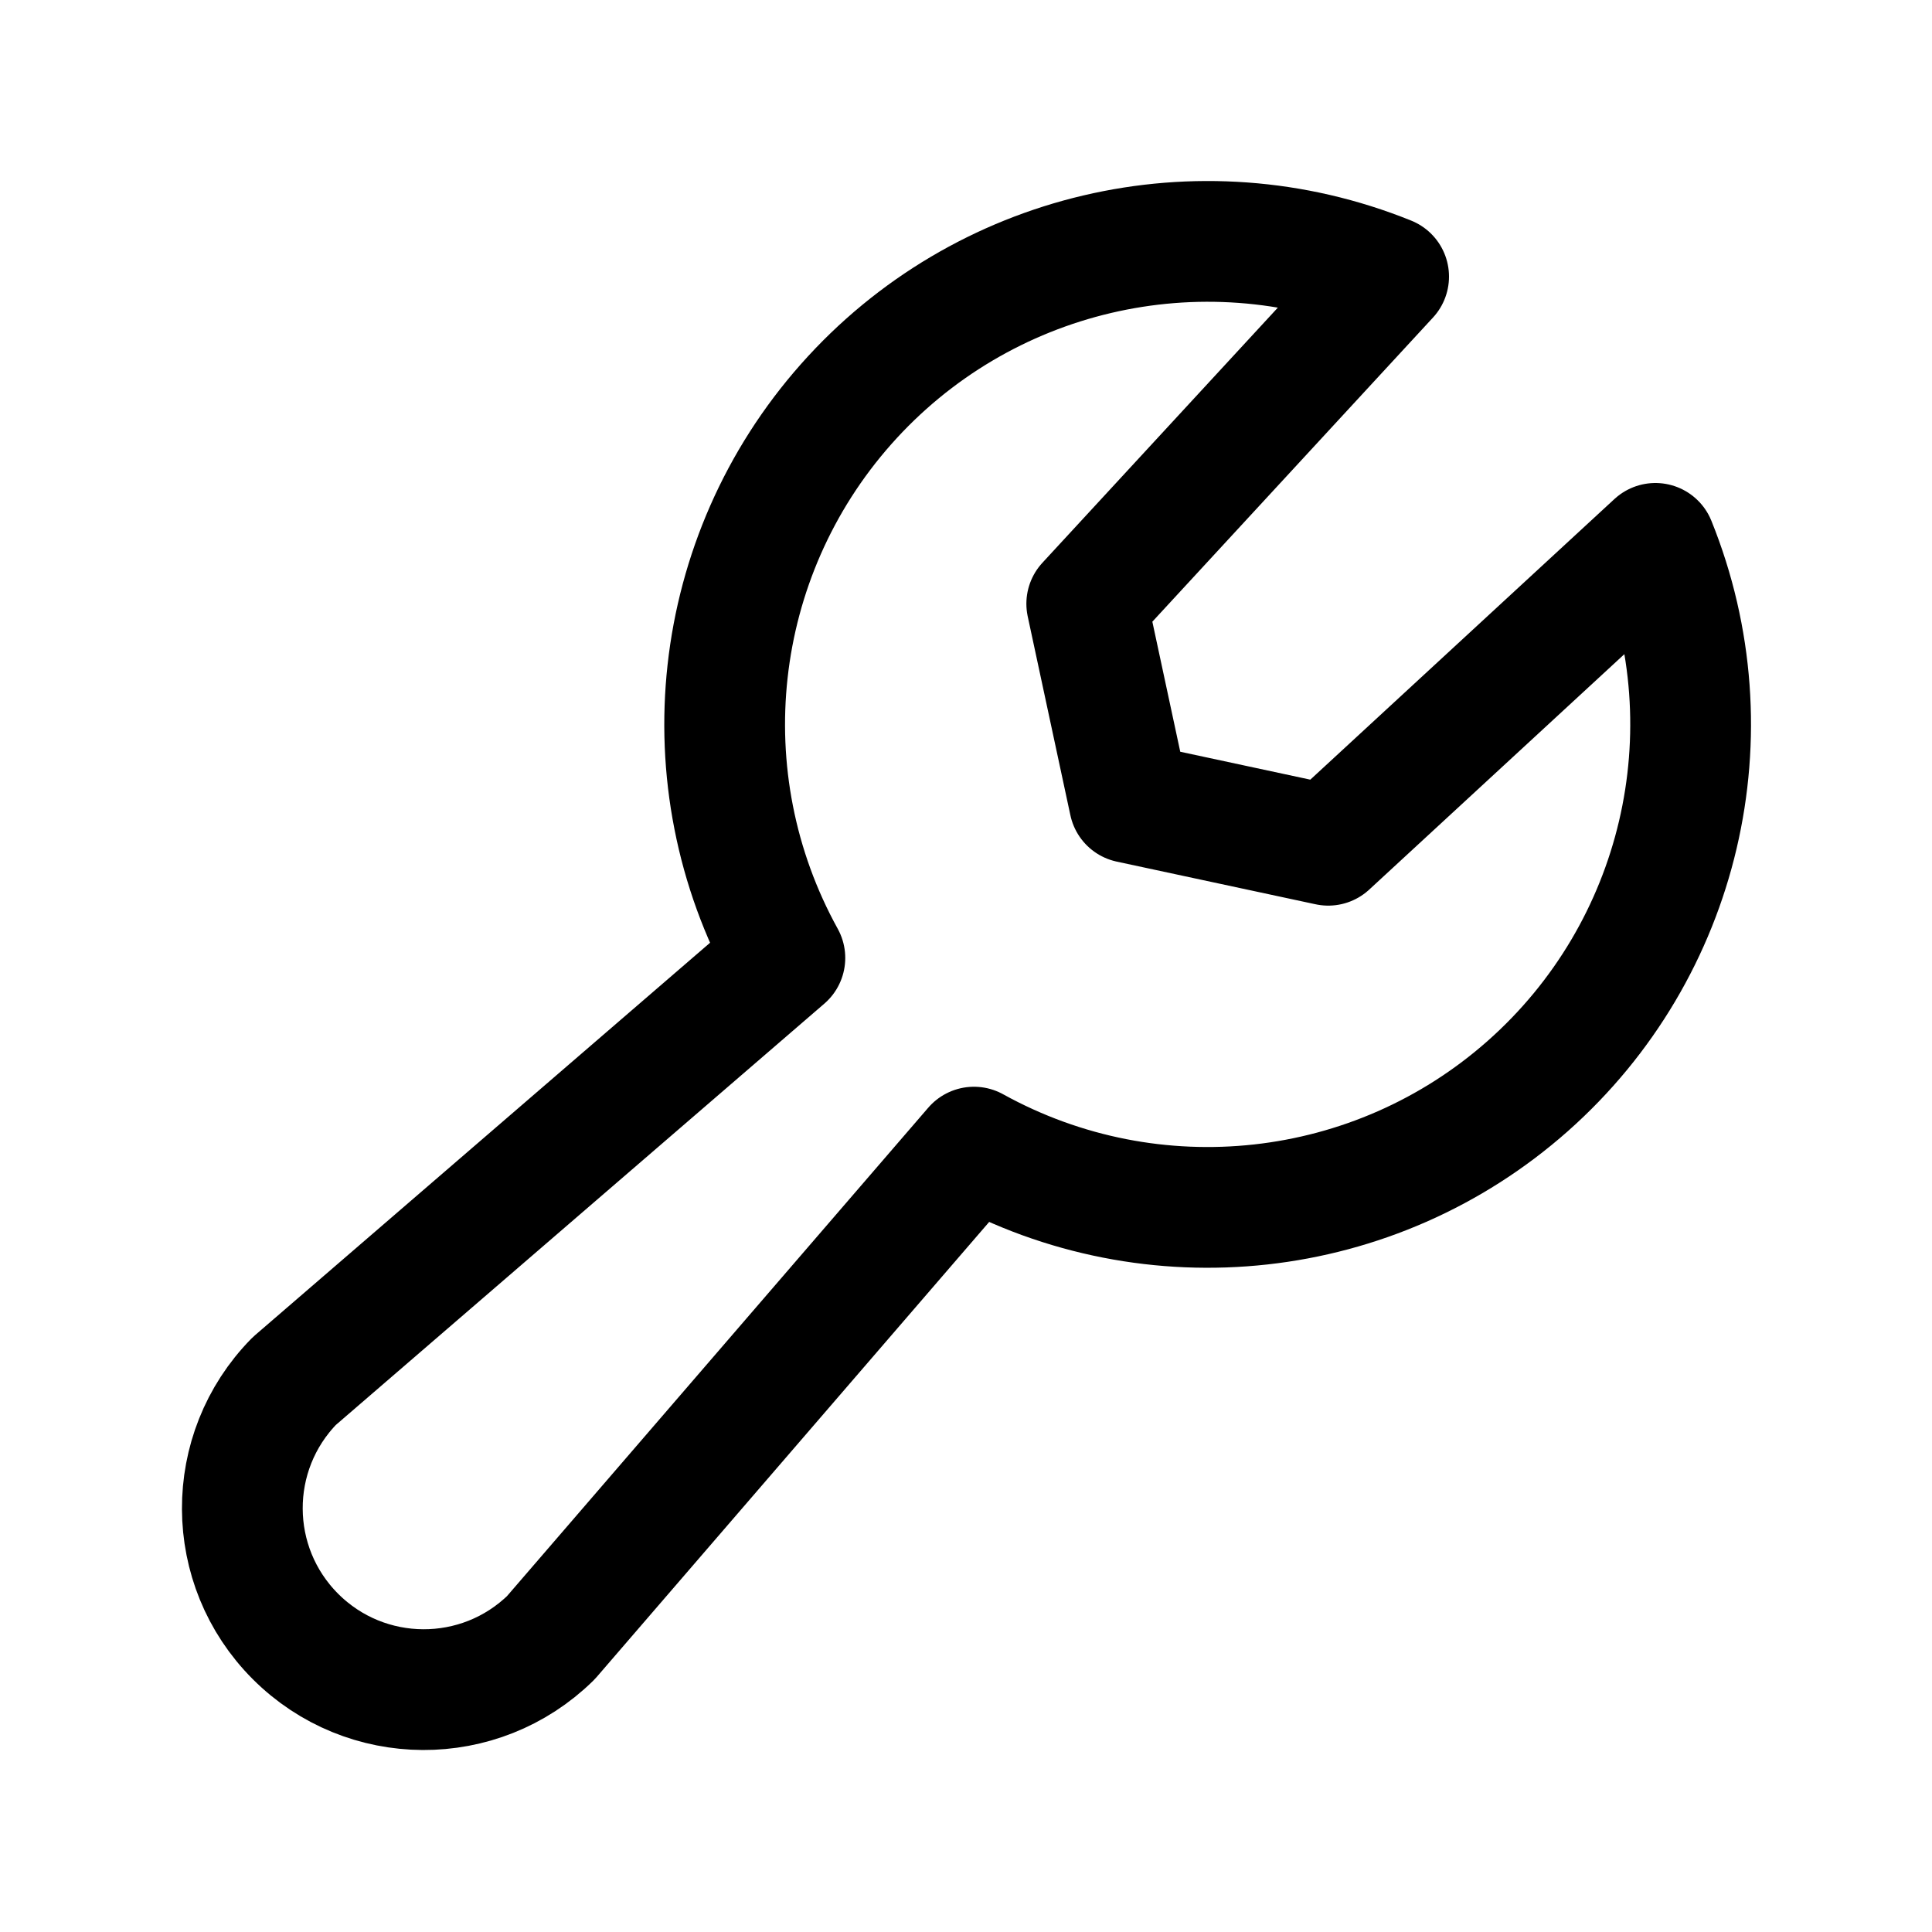
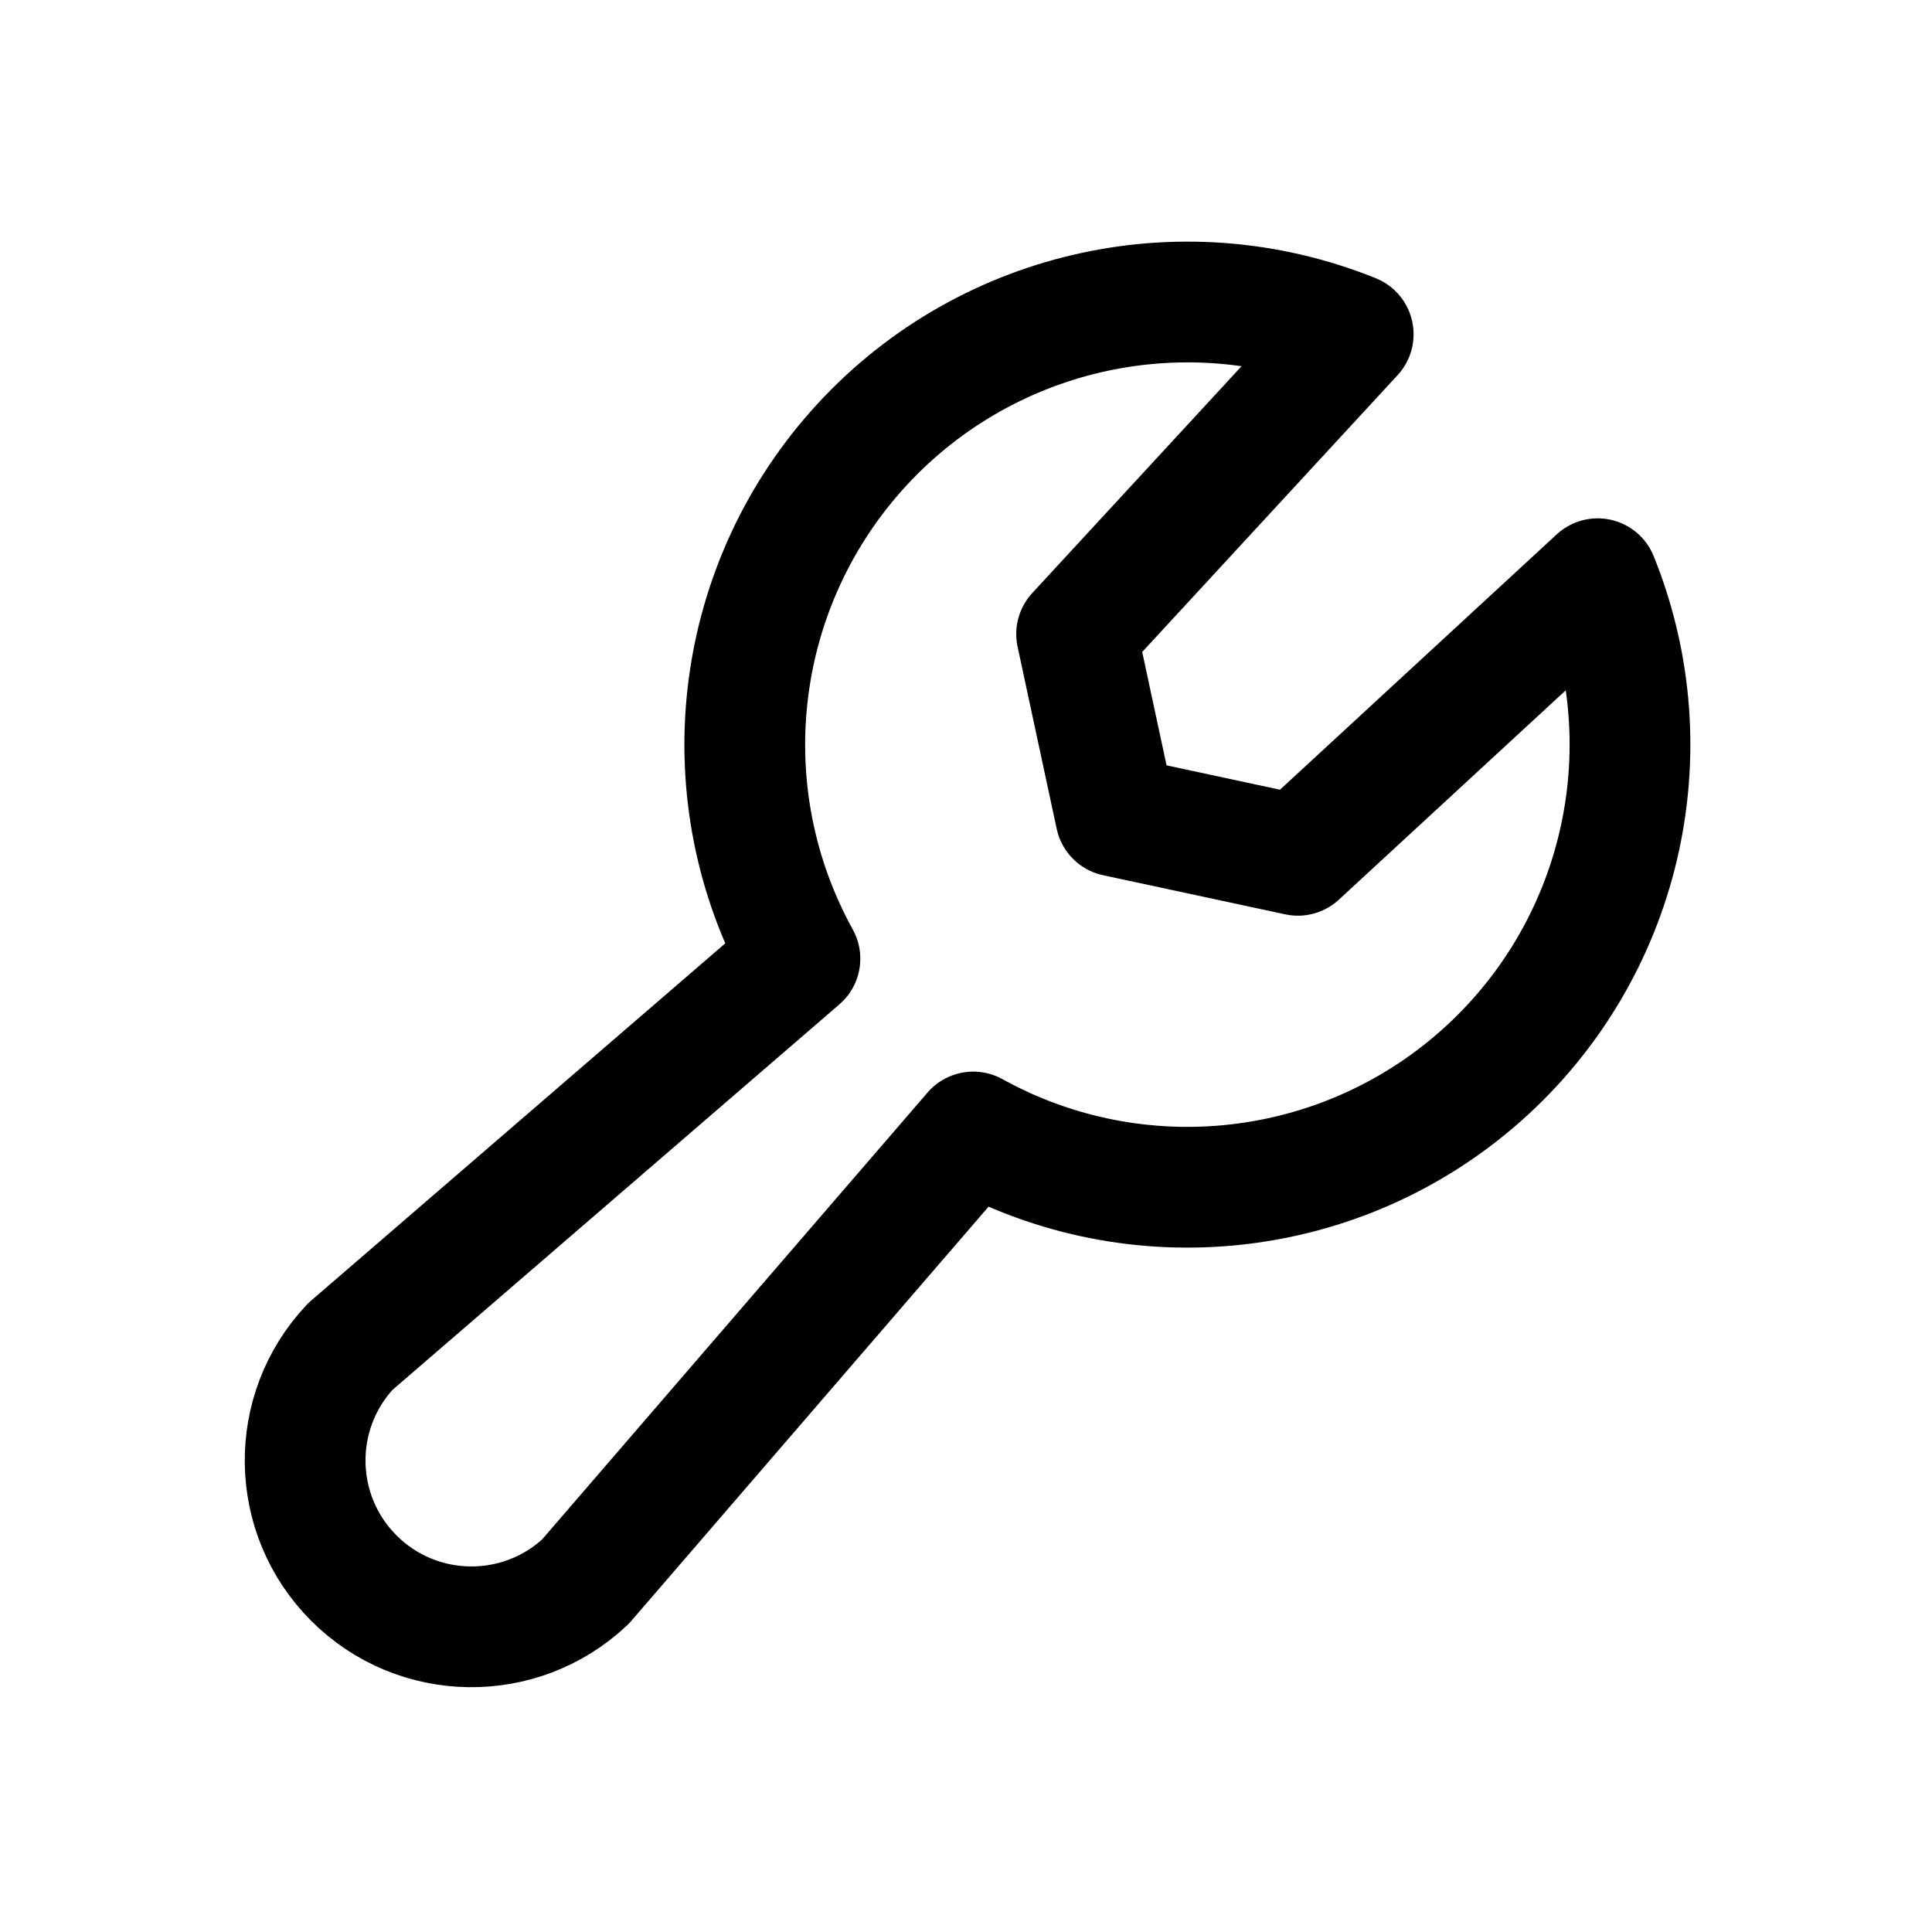
<svg xmlns="http://www.w3.org/2000/svg" width="24" height="24" fill="none" viewBox="0 0 24 24">
-   <path stroke="currentColor" stroke-linecap="round" stroke-linejoin="round" stroke-width="1.5" d="M9.75 11.9a6 6 0 0 1 7.5-8.464L13.5 7.5l.53 2.47 2.47.53 4.064-3.75a6 6 0 0 1-8.465 7.5l-5.256 6.094a2.254 2.254 0 0 1-3.187-3.188z" />
+   <path stroke="currentColor" stroke-linecap="round" stroke-linejoin="round" stroke-width="1.5" d="M9.937 11.909a5.499 5.499 0 0 1 6.873-7.757l-3.436 3.724.486 2.263 2.263.486 3.724-3.436a5.498 5.498 0 0 1-7.757 6.873l-4.816 5.584a2.066 2.066 0 0 1-2.921-2.92z" />
</svg>
